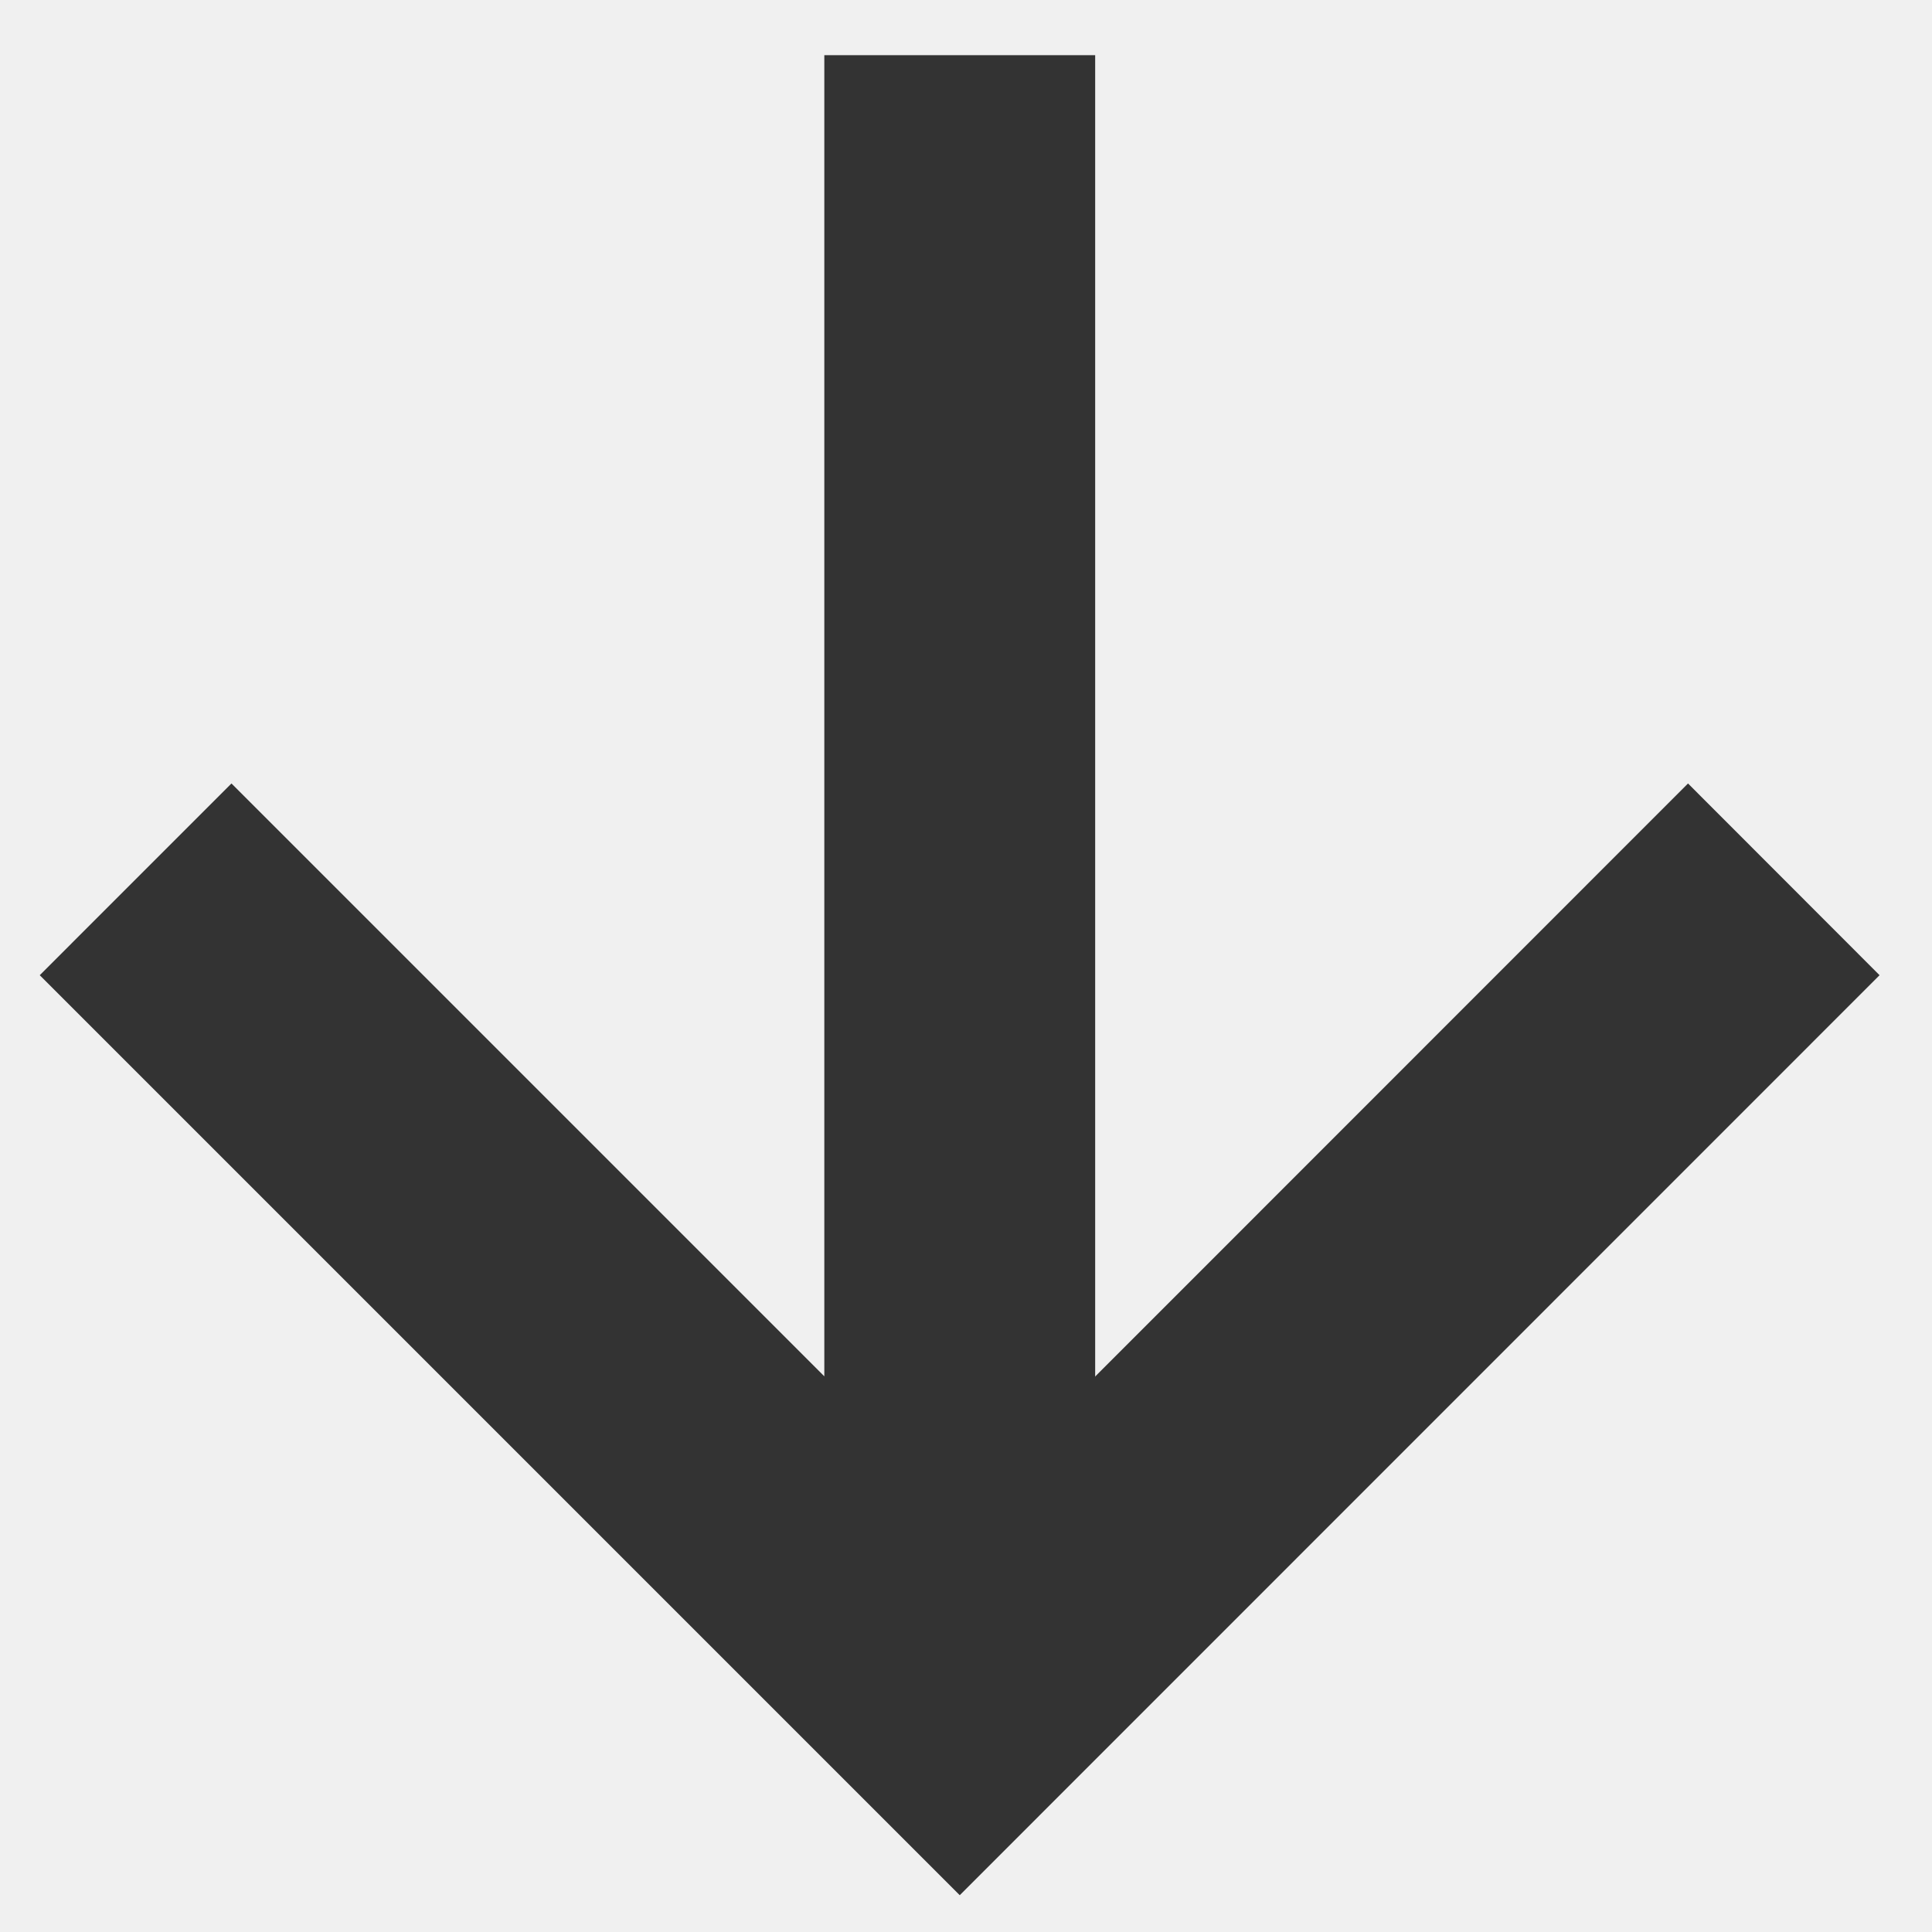
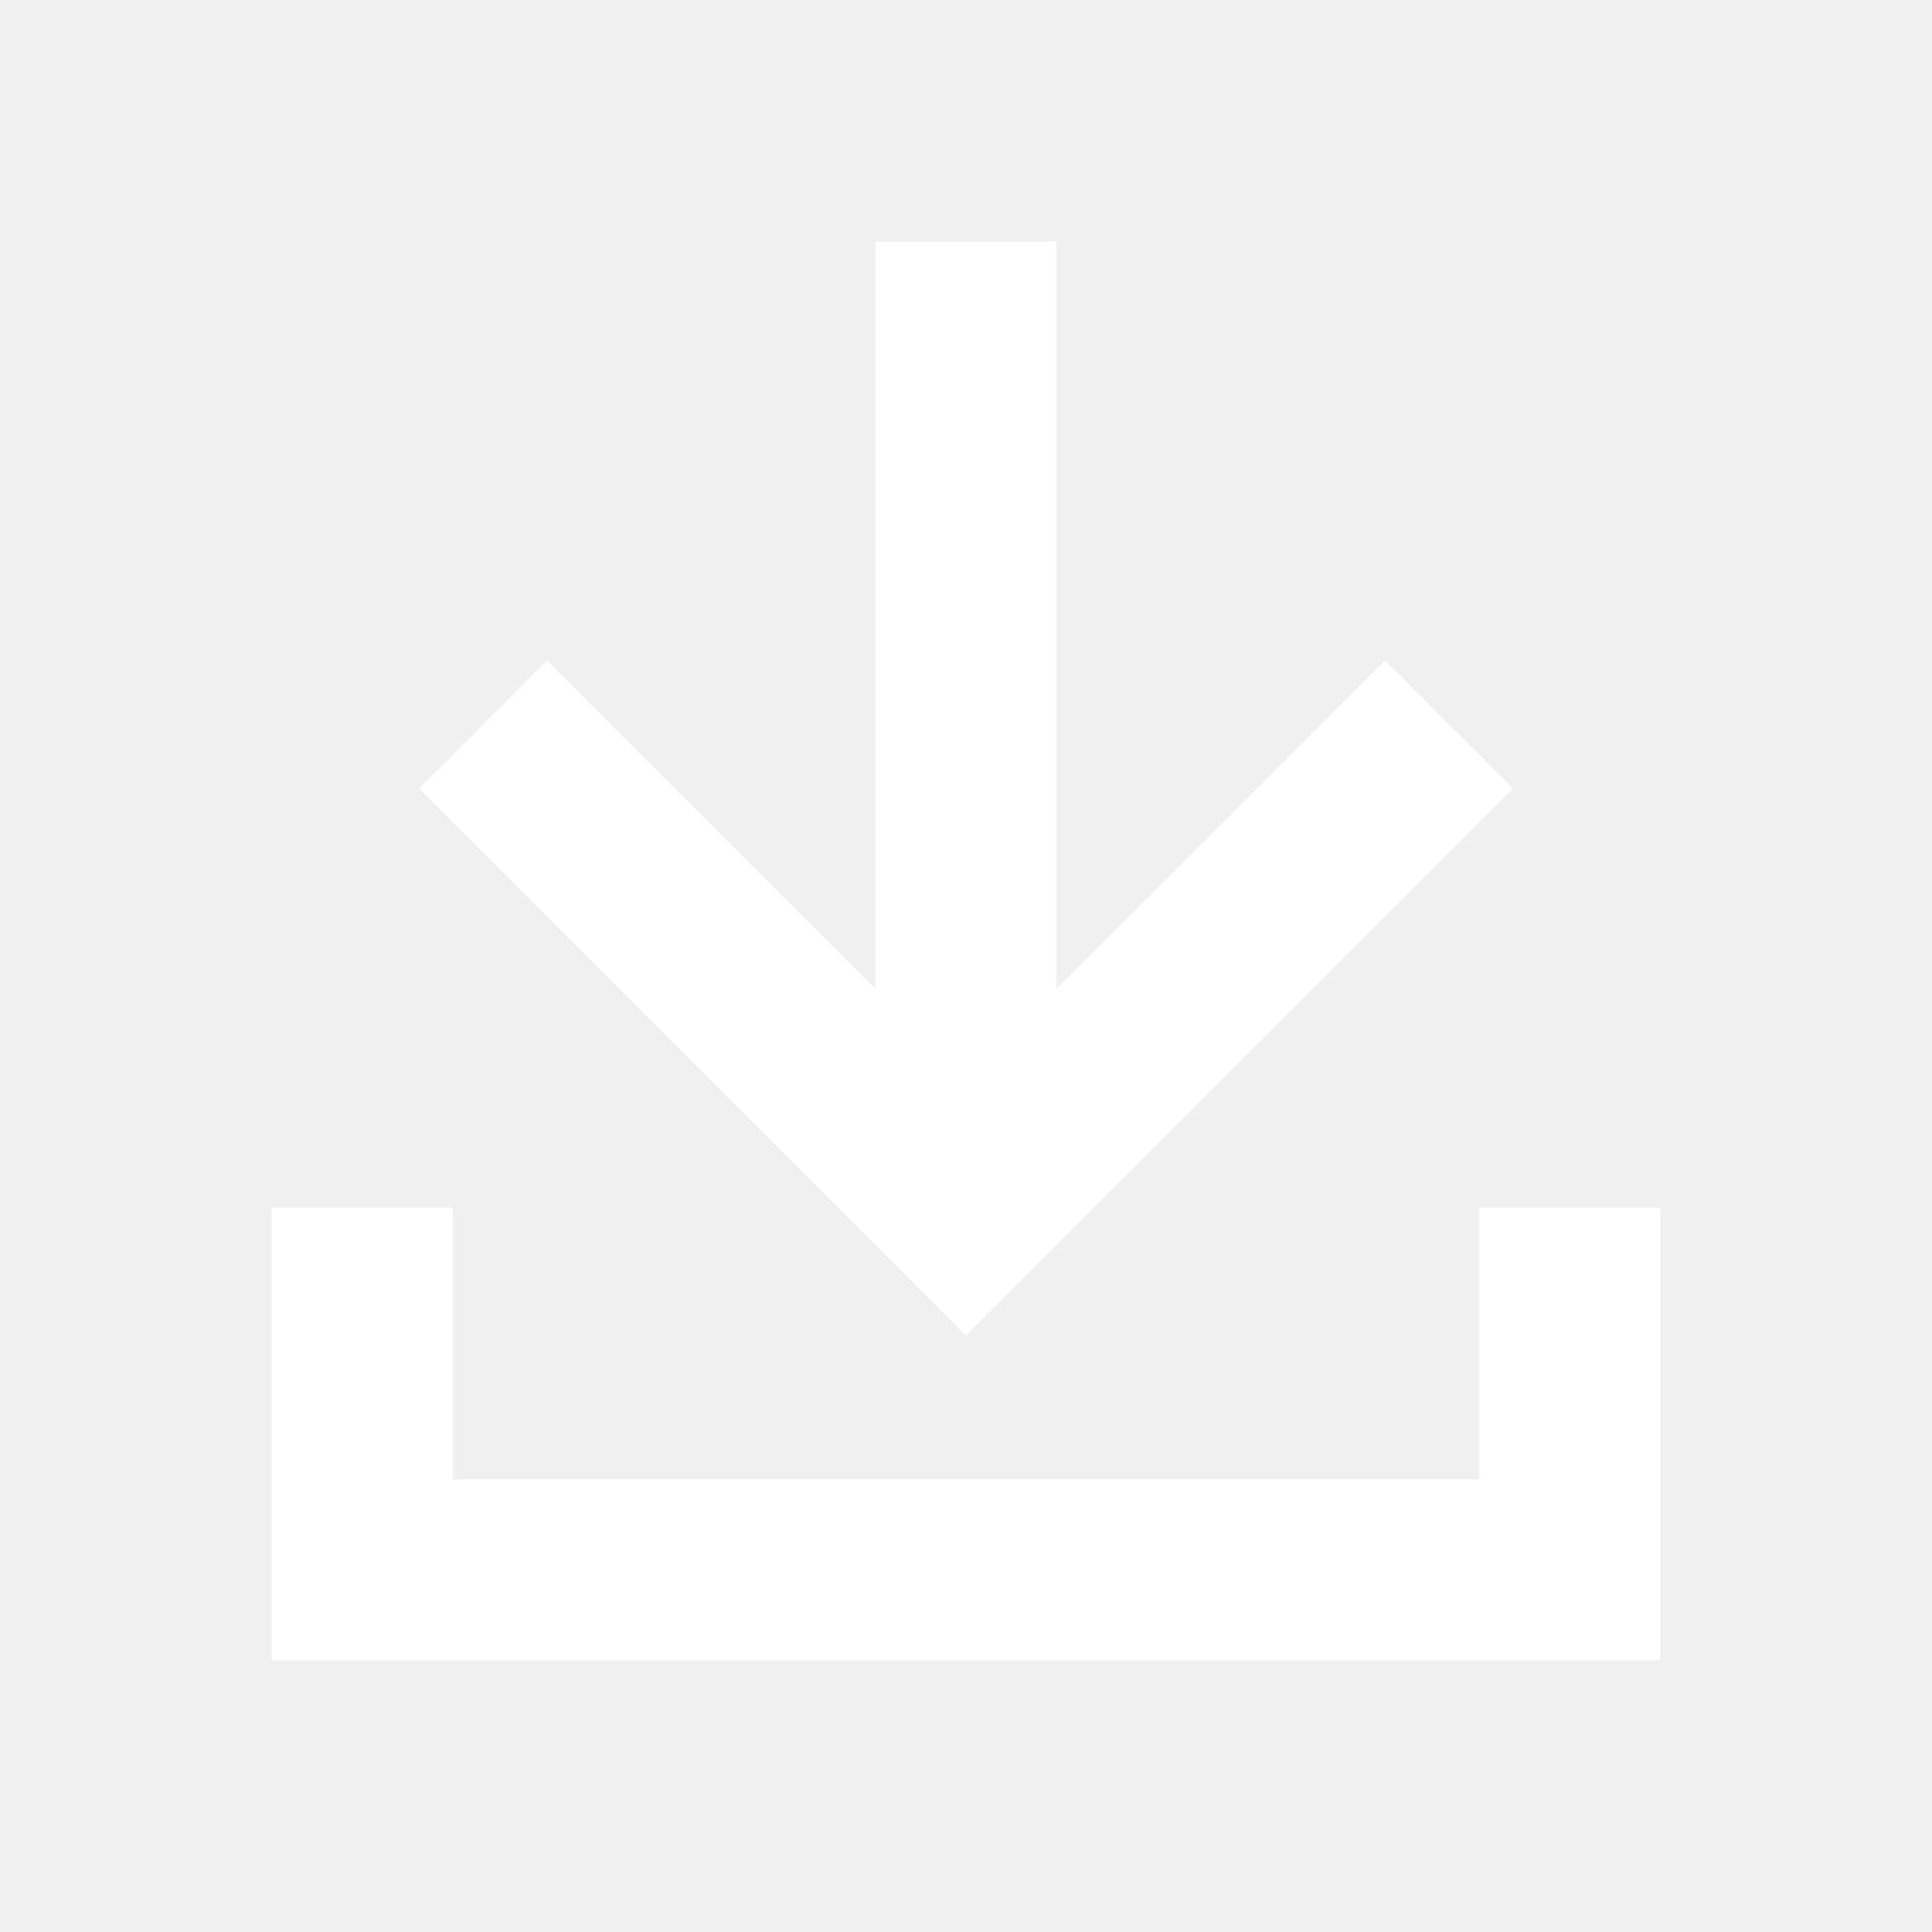
- <svg xmlns="http://www.w3.org/2000/svg" version="1.1" id="Layer_1" x="0px" y="0px" viewBox="0 0 105 105" style="enable-background:new 0 0 105 105;" xml:space="preserve">
-   <style type="text/css">
- 	.st0{fill-rule:evenodd;clip-rule:evenodd;fill:#333333;}
- </style>
-   <polygon class="st0" points="91.74,42.58 59.53,74.8 59.52,74.84 59.52,74.8 59.52,3 44.8,3 44.8,74.8 12.58,42.58 2.16,53  52.16,103 102.15,53 " />
+ <svg xmlns="http://www.w3.org/2000/svg" width="16" height="16" viewBox="0 0 16 16" fill="none">
+   <path fill-rule="evenodd" clip-rule="evenodd" d="M8.75 8.189L11.47 5.47L12.53 6.53L8.53 10.53L8 11.061L7.47 10.53L3.47 6.53L4.53 5.47L7.25 8.189V2H8.75V8.189ZM2.25 13V10H3.75V12.25H12.25V10H13.75V13V13.75H13H3H2.25V13Z" fill="white" />
</svg>
